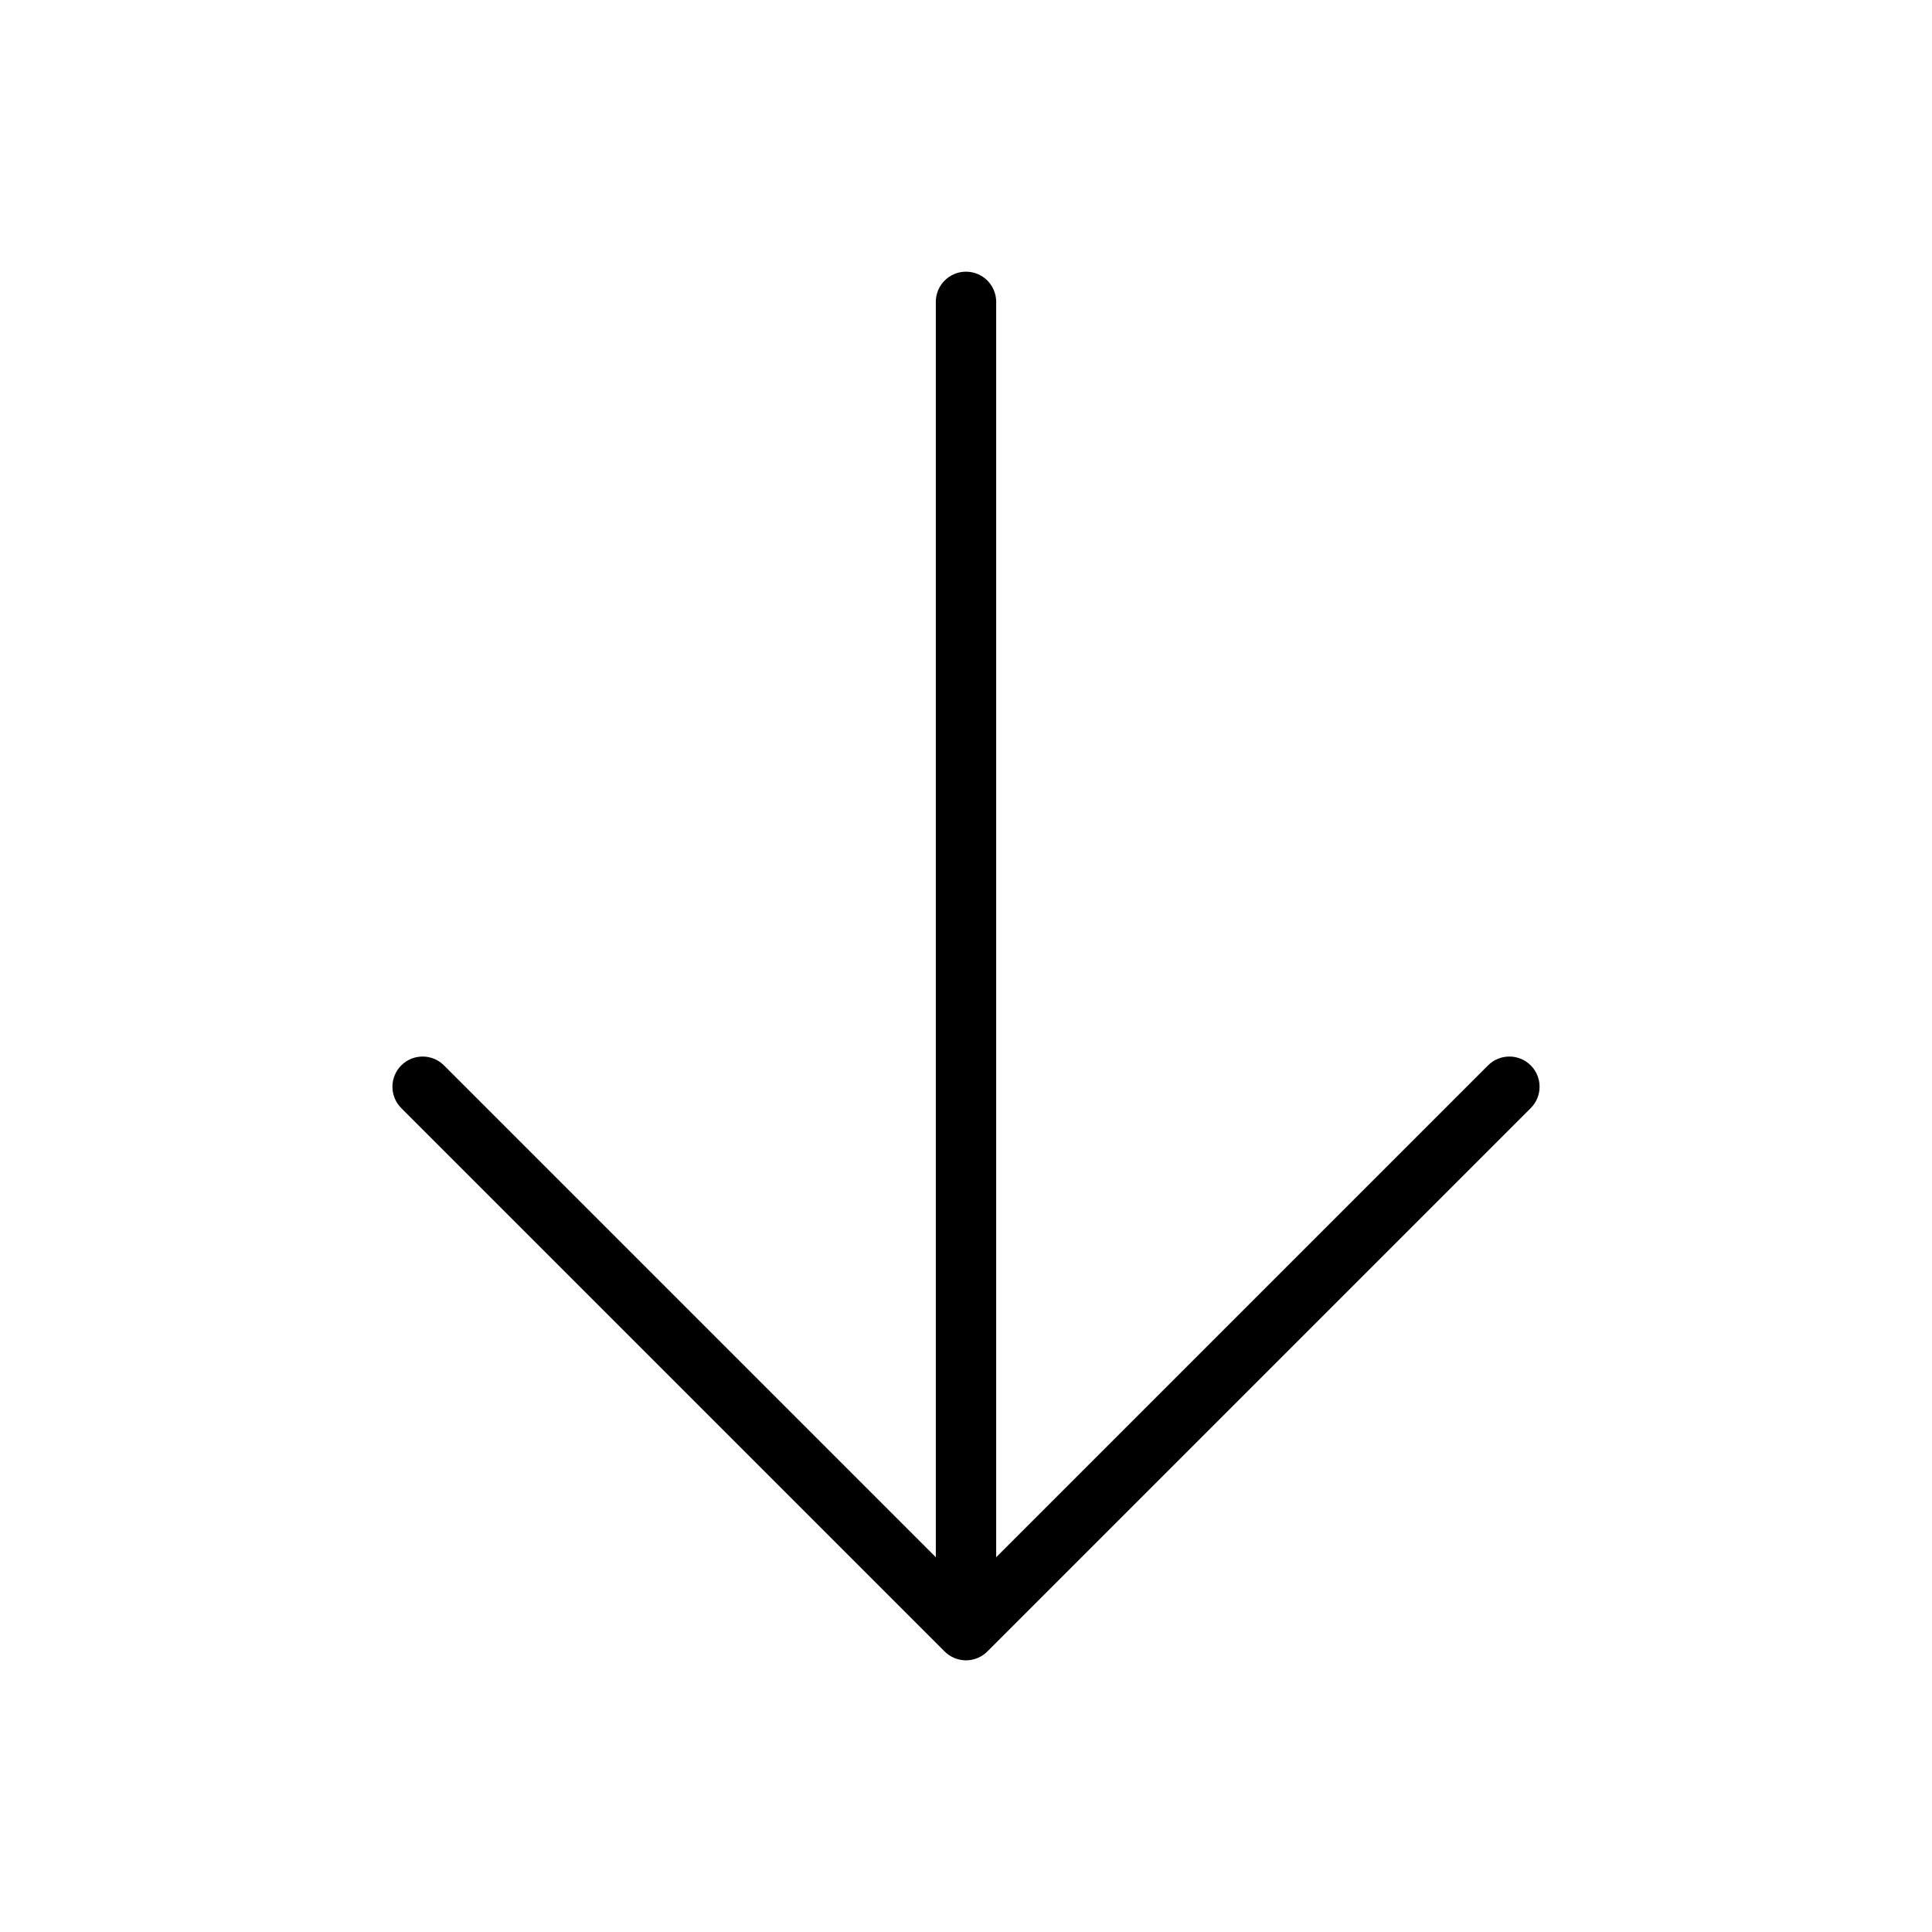
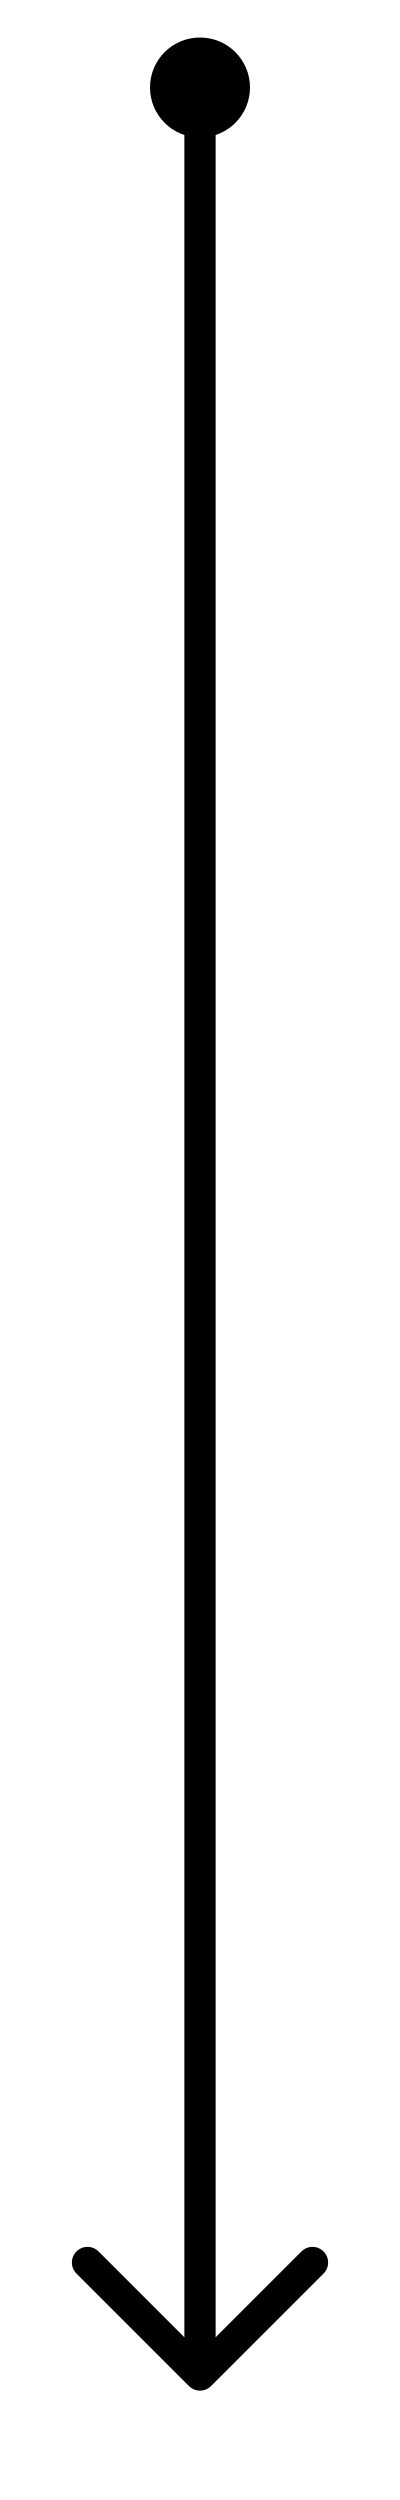
- <svg xmlns="http://www.w3.org/2000/svg" viewBox="0 0 256 256" fill="currentColor">
-   <path d="M202.83,146.83l-72,72a4,4,0,0,1-5.66,0l-72-72a4,4,0,0,1,5.66-5.66L124,206.34V40a4,4,0,0,1,8,0V206.34l65.17-65.17a4,4,0,0,1,5.66,5.66Z" />
+ <svg xmlns="http://www.w3.org/2000/svg" viewBox="0 0 32 200" preserveAspectRatio="none" fill="none">
+   <circle cx="16" cy="7" r="4" fill="currentColor" />
+   <path d="M16 7V190M7 181l9 9 9-9" stroke="currentColor" stroke-width="2.5" stroke-linecap="round" stroke-linejoin="round" vector-effect="non-scaling-stroke" />
</svg>
